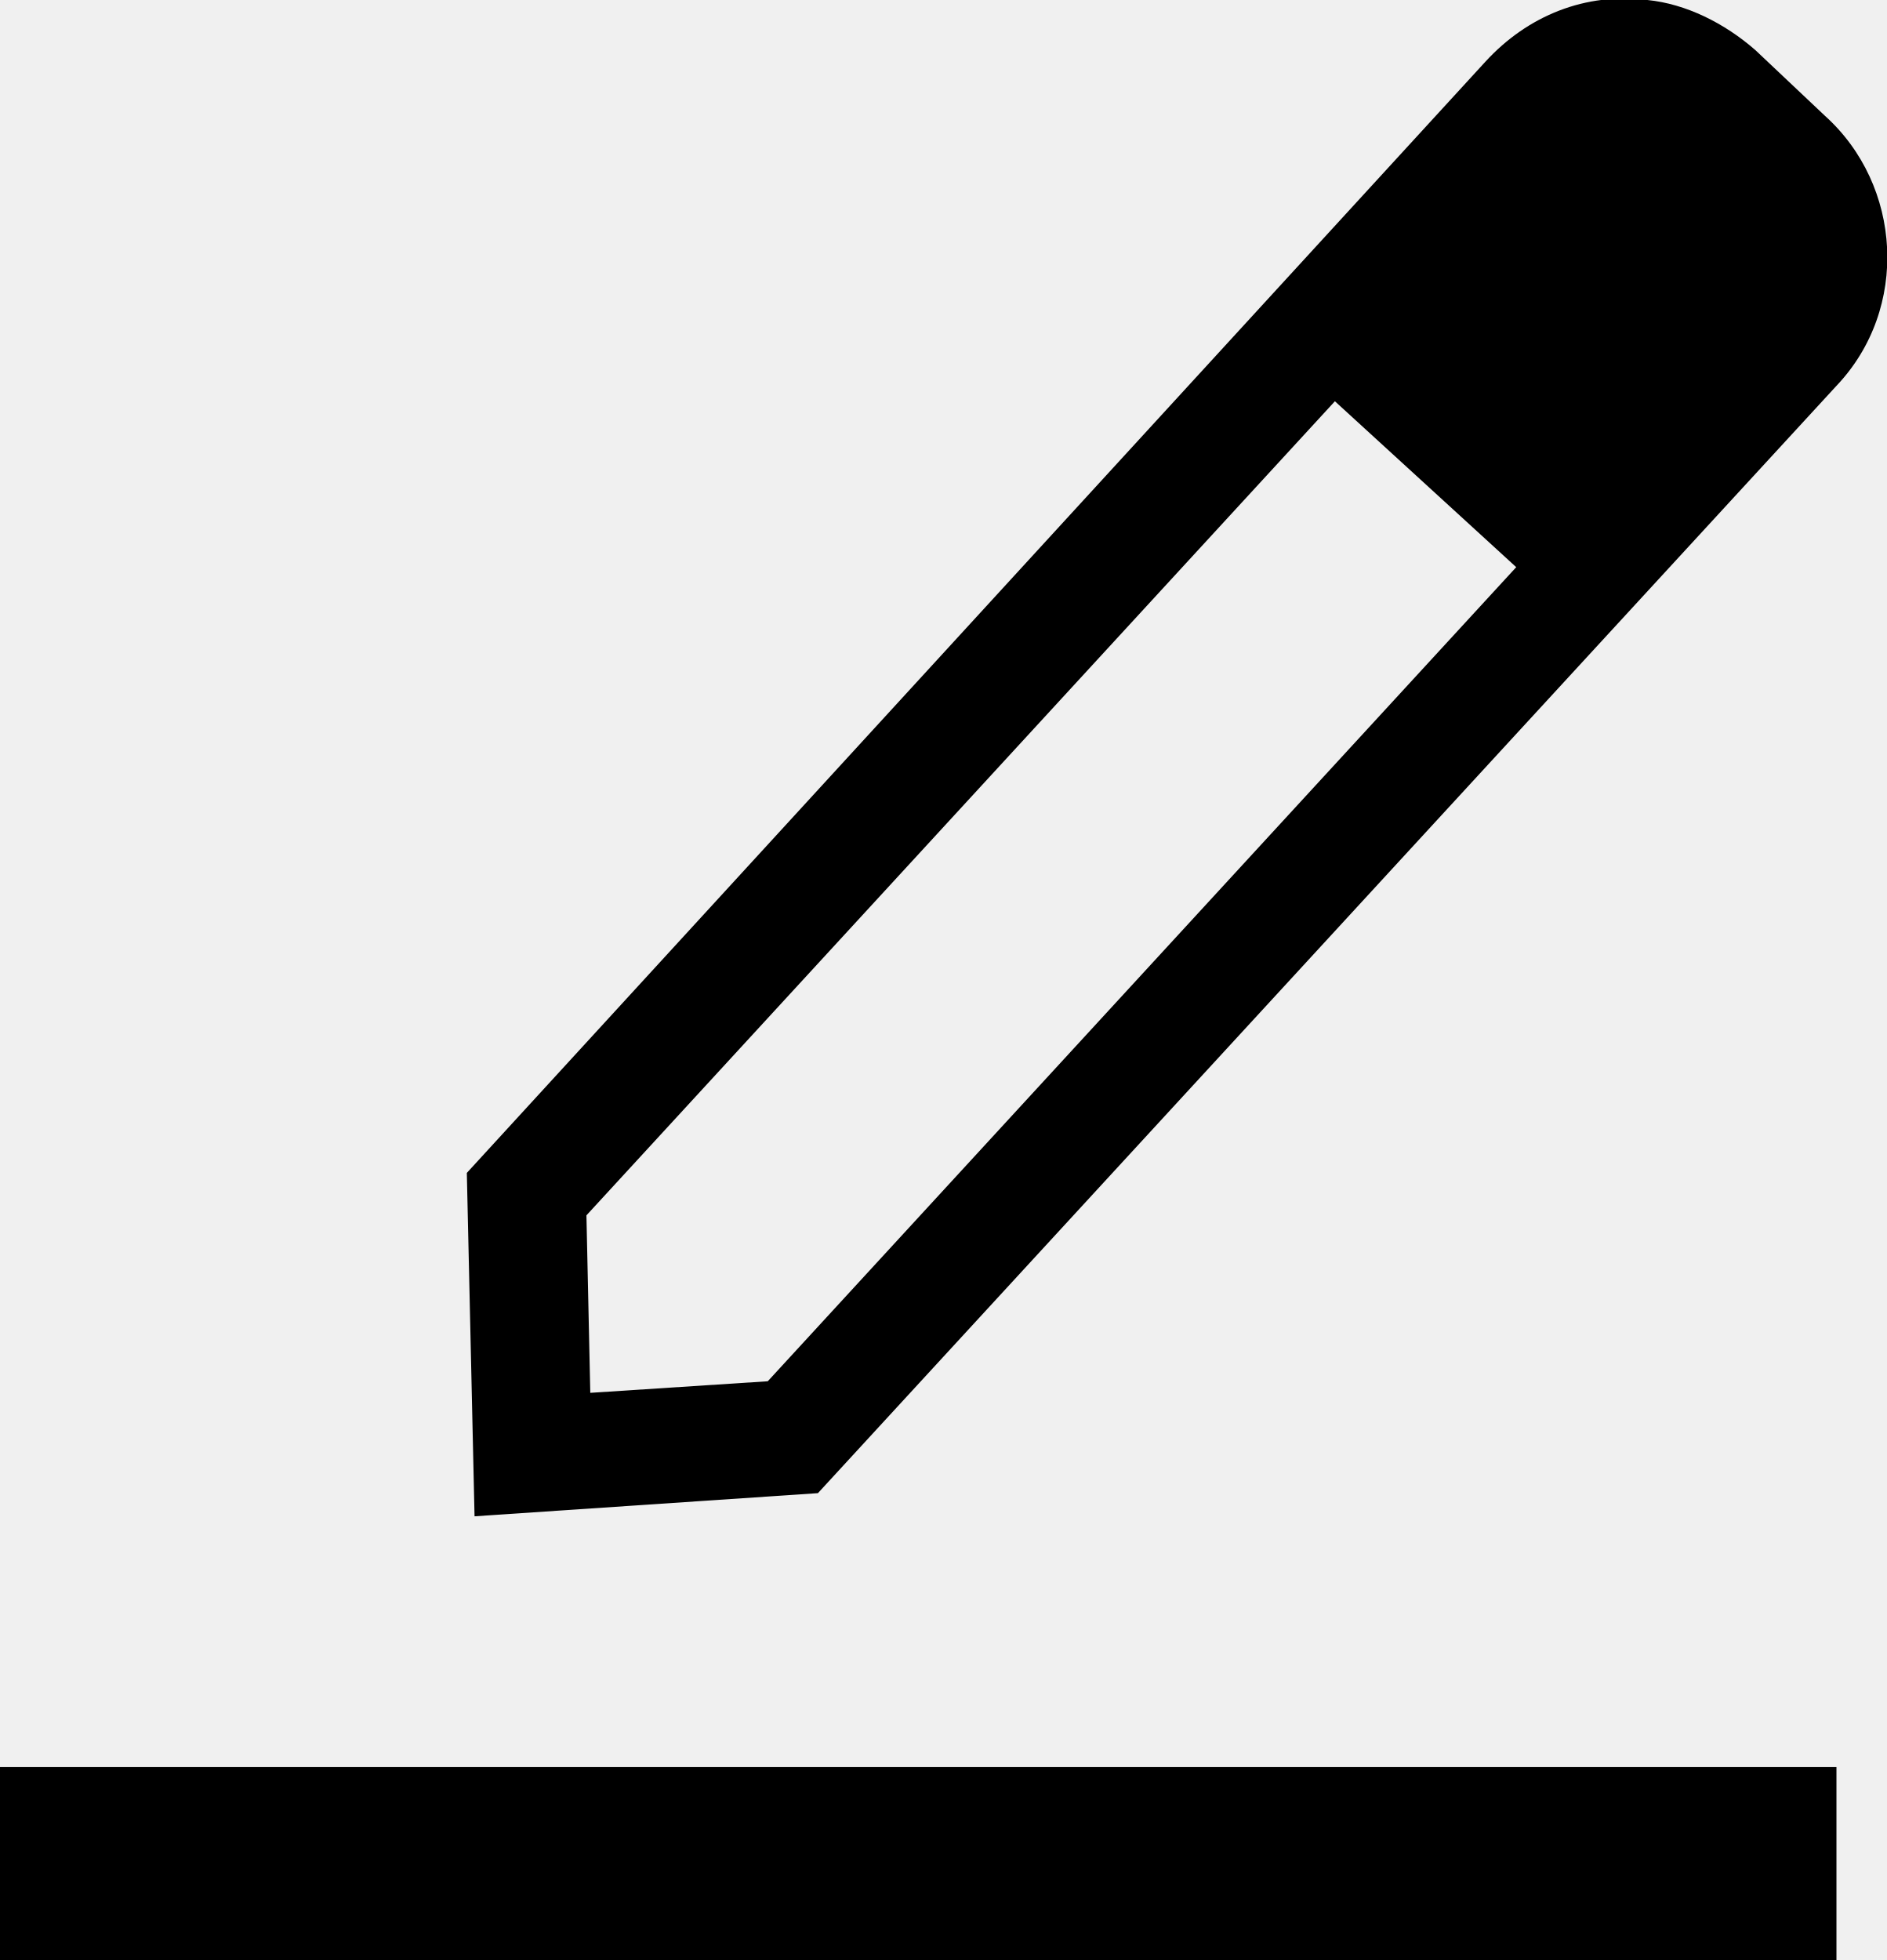
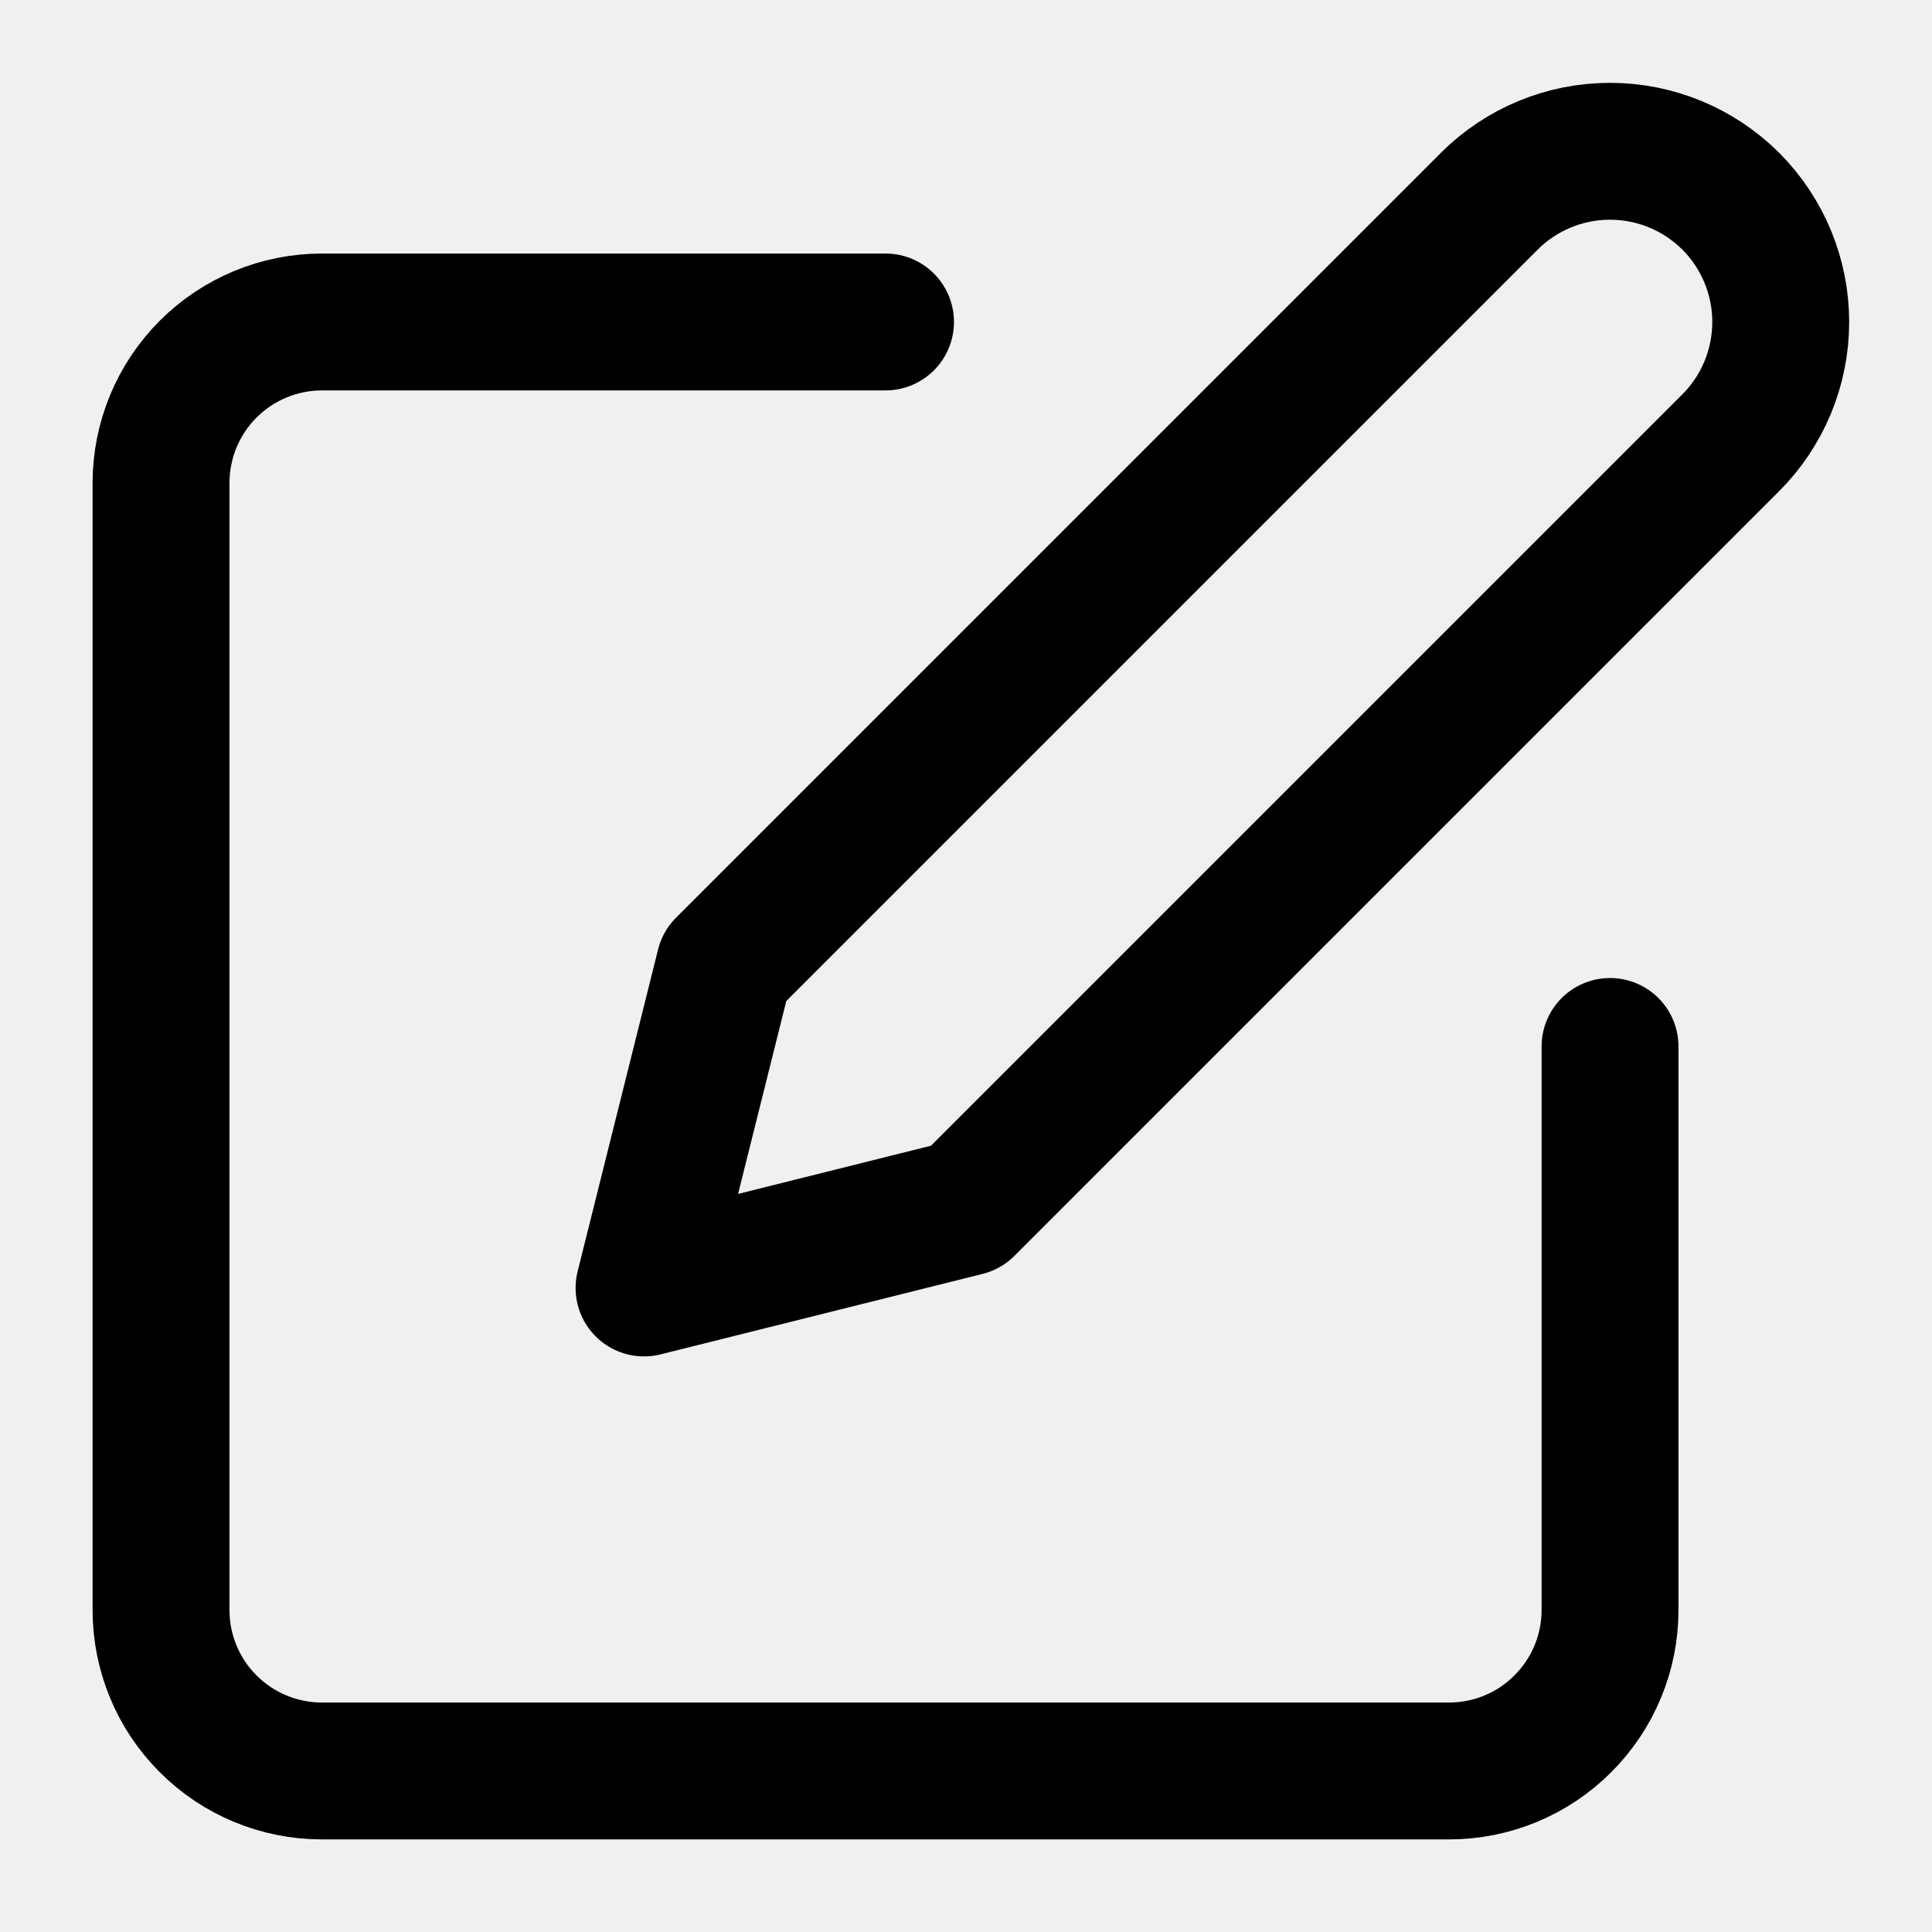
- <svg xmlns="http://www.w3.org/2000/svg" viewBox="0 0 48.9 50.8" fill="currentColor">
-   <path d="M47.3,3l-1.8-1.7c-0.8-0.7-1.8-1.2-2.8-1.3c-1.6-0.2-3.1,0.4-4.2,1.6L12.1,30.4l0.2,8.9l8.9-0.6L47.6,10C49.5,8,49.3,4.8,47.3,3z M15.3,36.1l-0.1-4.6l19.4-21.1l4.7,4.3L19.9,35.8L15.3,36.1z" />
-   <line fill="none" stroke="currentColor" stroke-width="5" stroke-miterlimit="10" x1="0" y1="48.3" x2="47.6" y2="48.3" />
+ <svg xmlns="http://www.w3.org/2000/svg" width="20" height="20" viewBox="0 0 20 20" fill="none">
+   <g clip-path="url(#clip0_2568_219)">
+     <path d="M9.167 3.333H3.333C2.891 3.333 2.467 3.509 2.155 3.821C1.842 4.134 1.667 4.558 1.667 5V16.667C1.667 17.109 1.842 17.533 2.155 17.845C2.467 18.158 2.891 18.333 3.333 18.333H15C15.442 18.333 15.866 18.158 16.178 17.845C16.491 17.533 16.667 17.109 16.667 16.667V10.833" stroke="currentColor" stroke-width="1.417" stroke-linecap="round" stroke-linejoin="round" />
+     <path d="M15.417 2.083C15.748 1.752 16.198 1.566 16.667 1.566C17.136 1.566 17.585 1.752 17.917 2.083C18.248 2.415 18.434 2.864 18.434 3.333C18.434 3.802 18.248 4.252 17.917 4.583L10 12.5L6.667 13.333L7.5 10L15.417 2.083Z" stroke="currentColor" stroke-width="1.417" stroke-linecap="round" stroke-linejoin="round" />
+   </g>
+   <defs>
+     <clipPath id="clip0_2568_219">
+       <rect width="20" height="20" fill="white" />
+     </clipPath>
+   </defs>
</svg>
